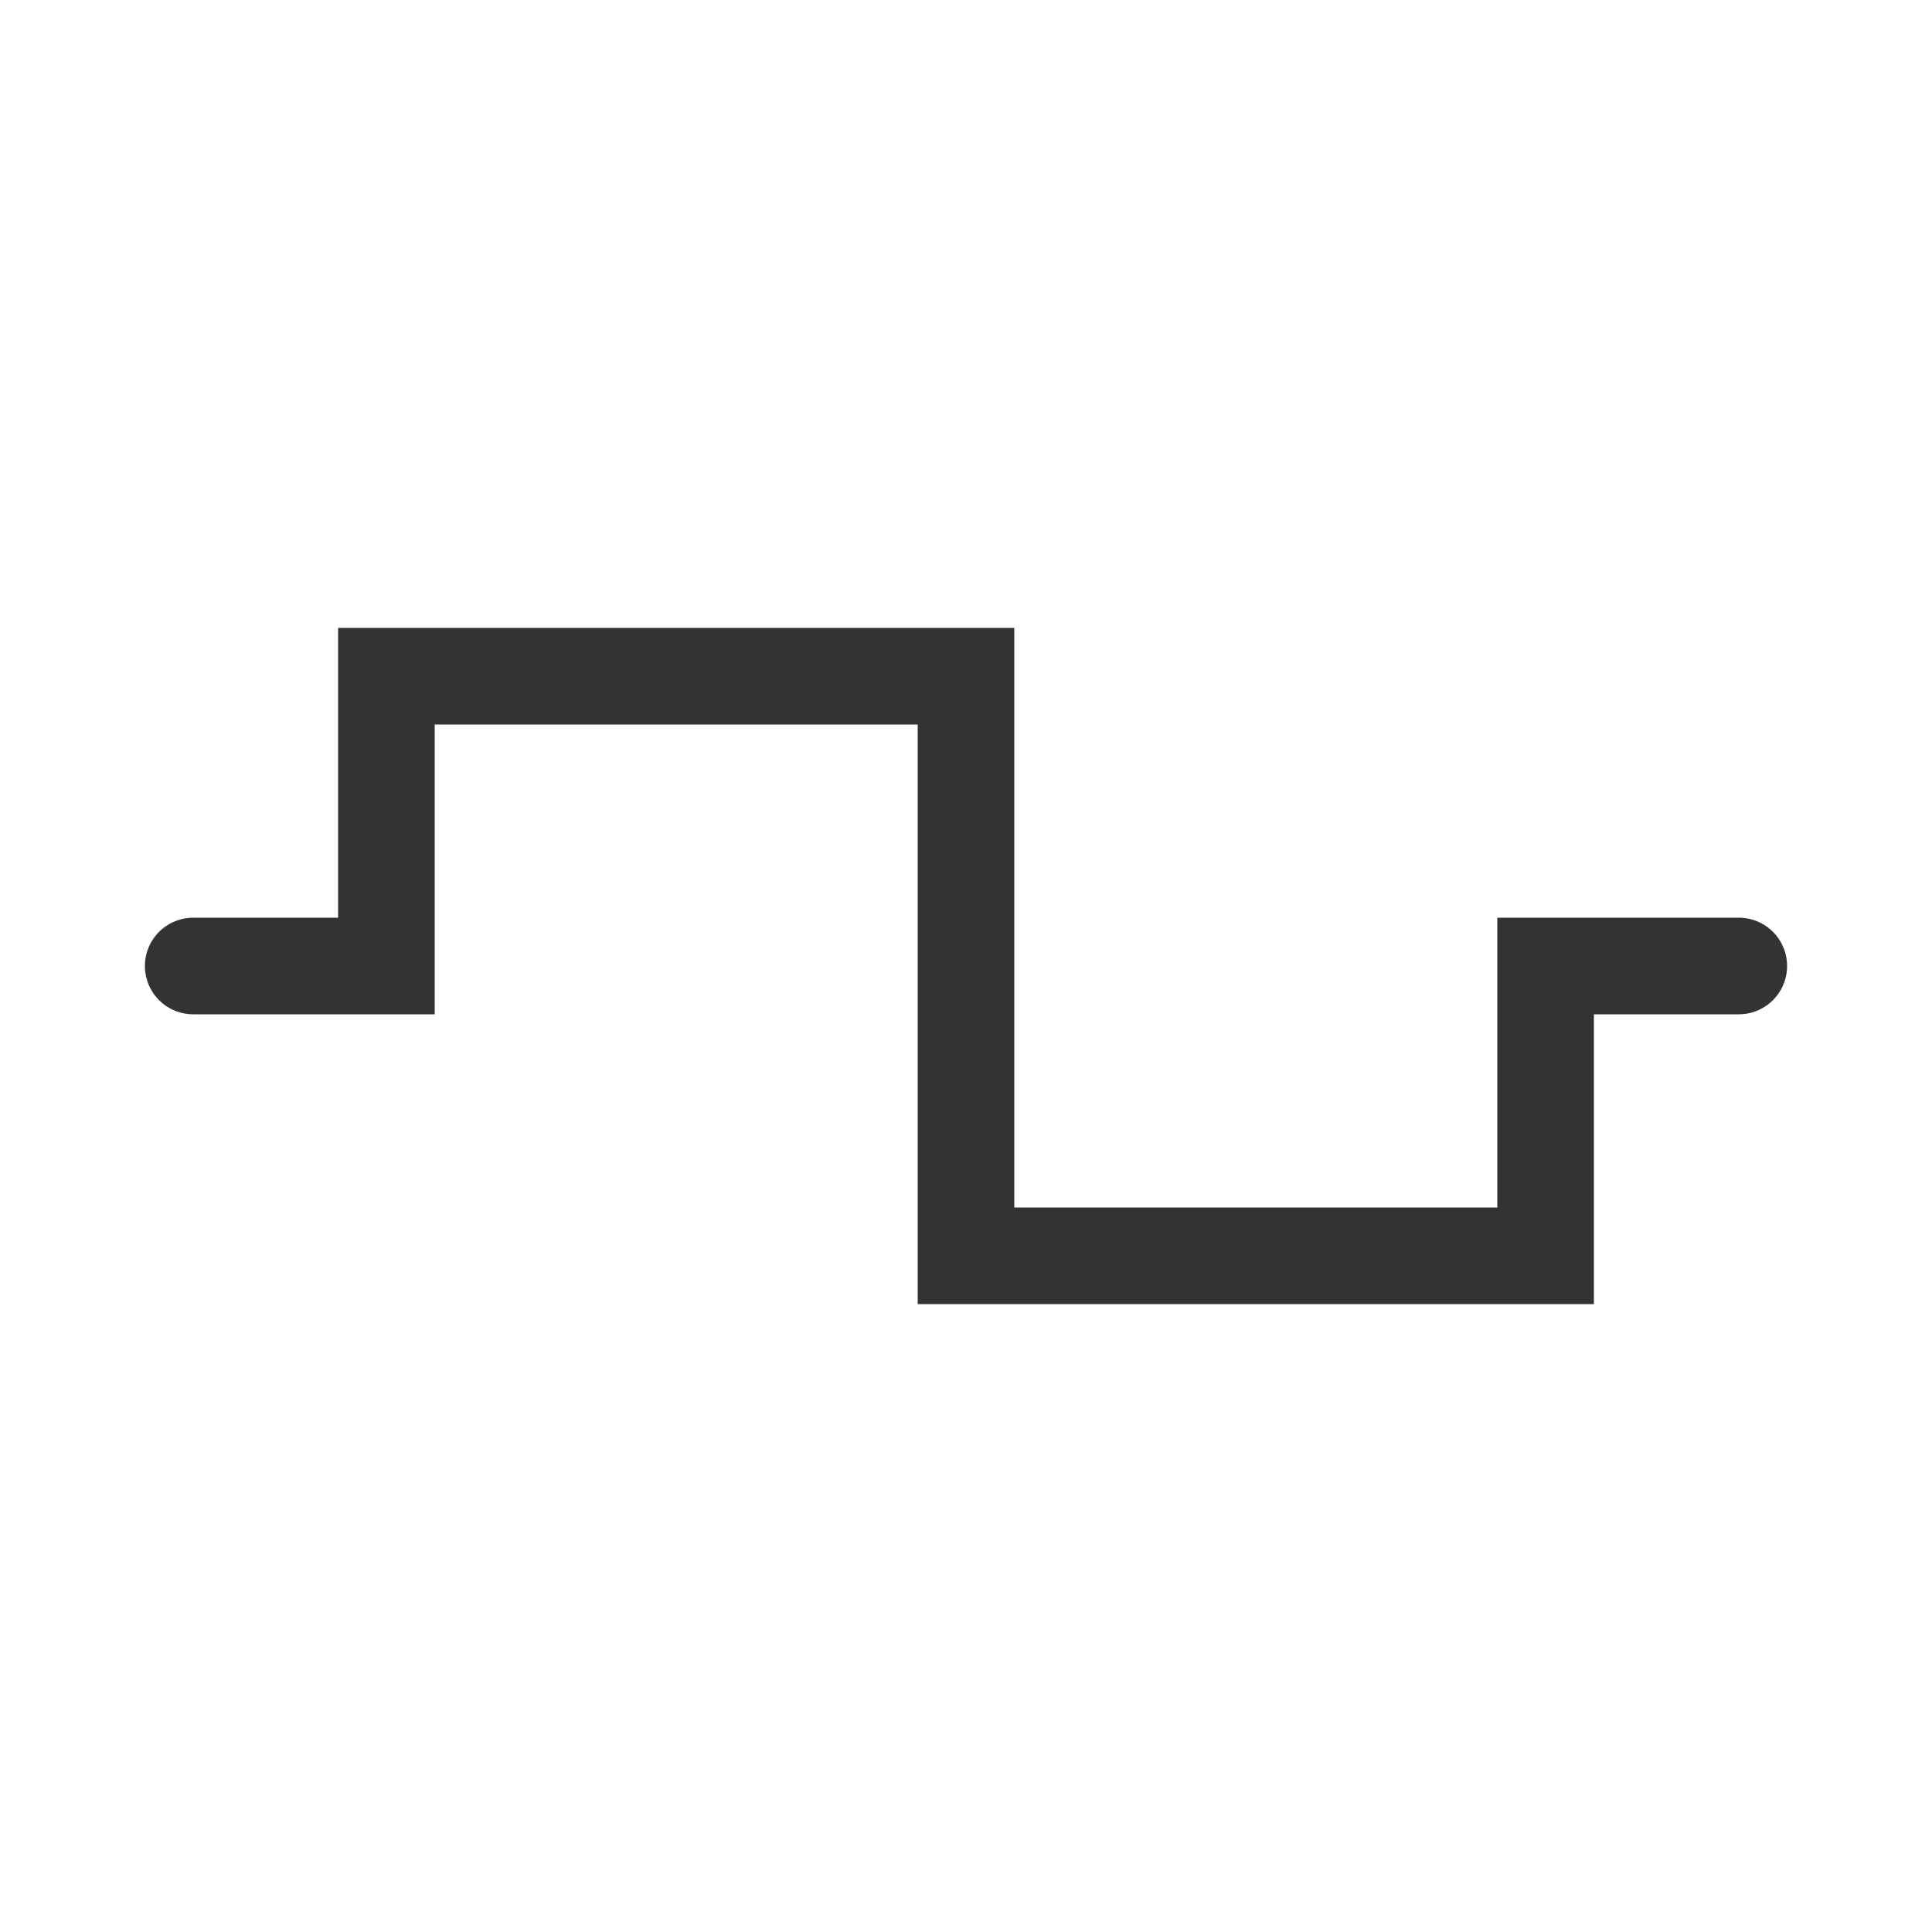
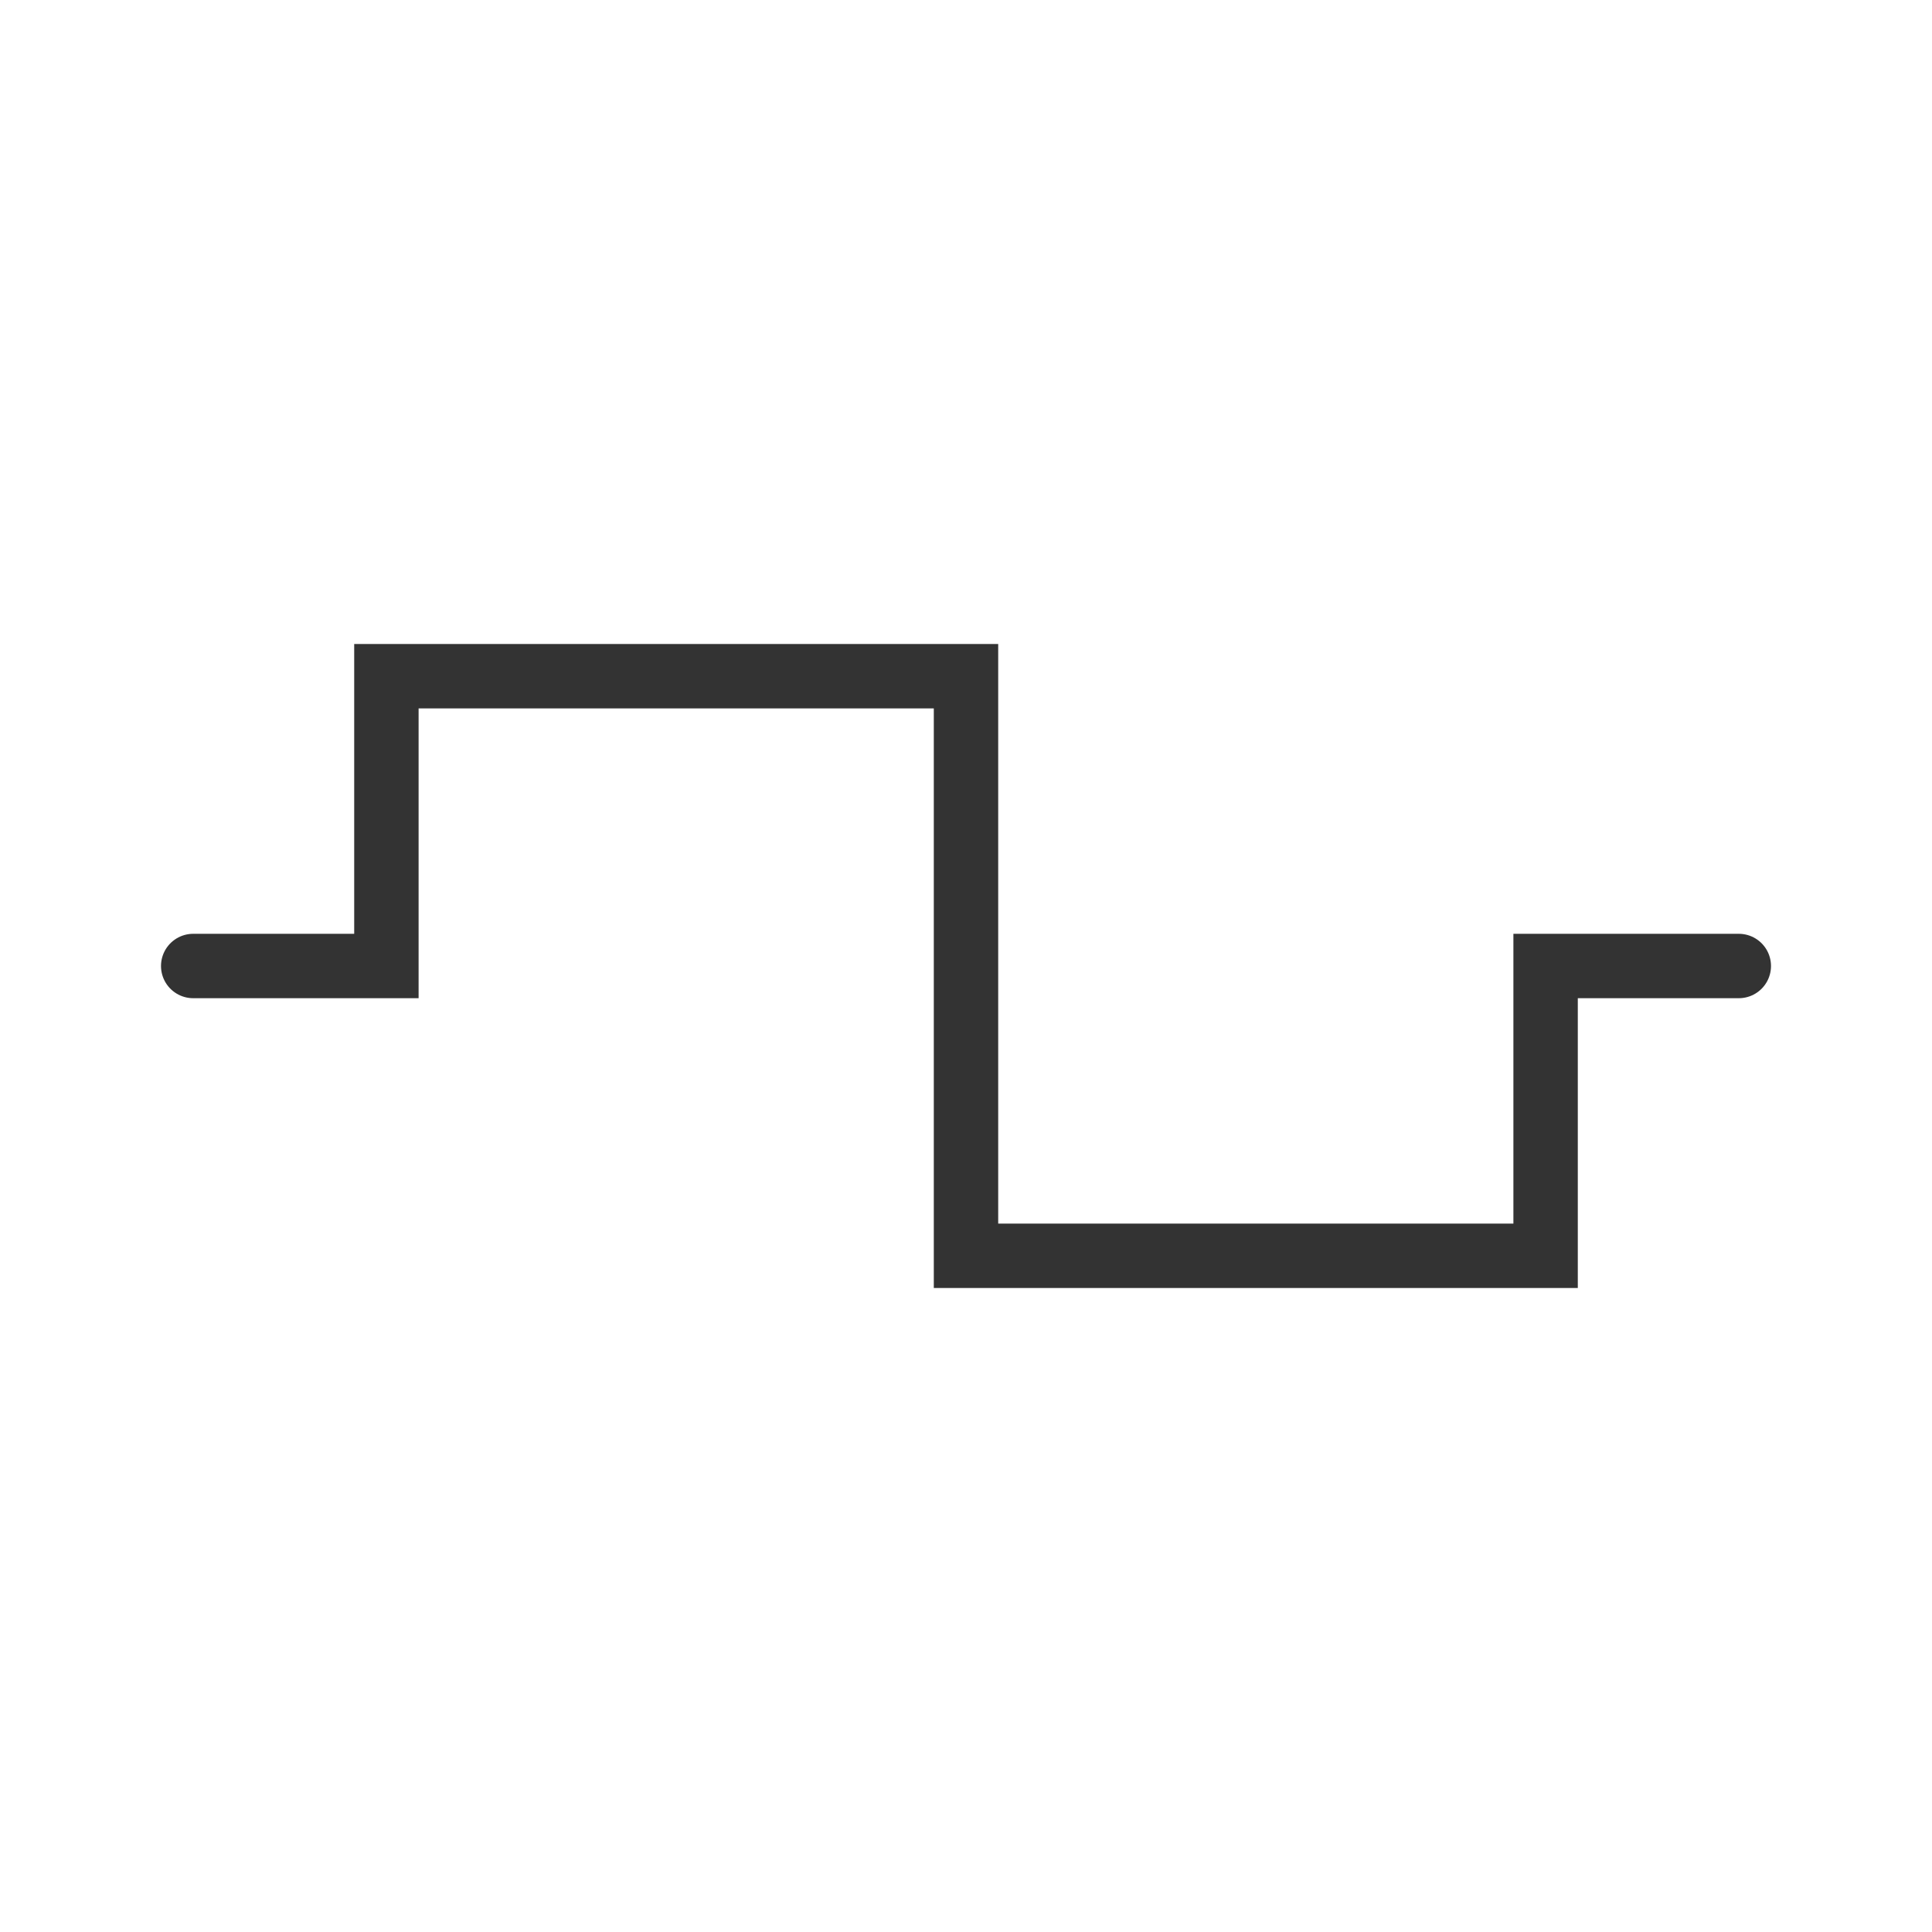
- <svg xmlns="http://www.w3.org/2000/svg" width="30px" height="30px" baseProfile="full" version="1.1" stroke="#333" stroke-width="1.5" fill="none">
+ <svg xmlns="http://www.w3.org/2000/svg" width="30px" height="30px" baseProfile="full" version="1.1" stroke="#333" stroke-width="1" fill="none">
  <path stroke-linecap="round" d="M3,15 l3,0 l0,-4.5 l4.5,0 l4.5,0 l0,4.5 l0,4.5 l4.5,0 l4.5,0 l0,-4.5 l3,0 " />
</svg>
